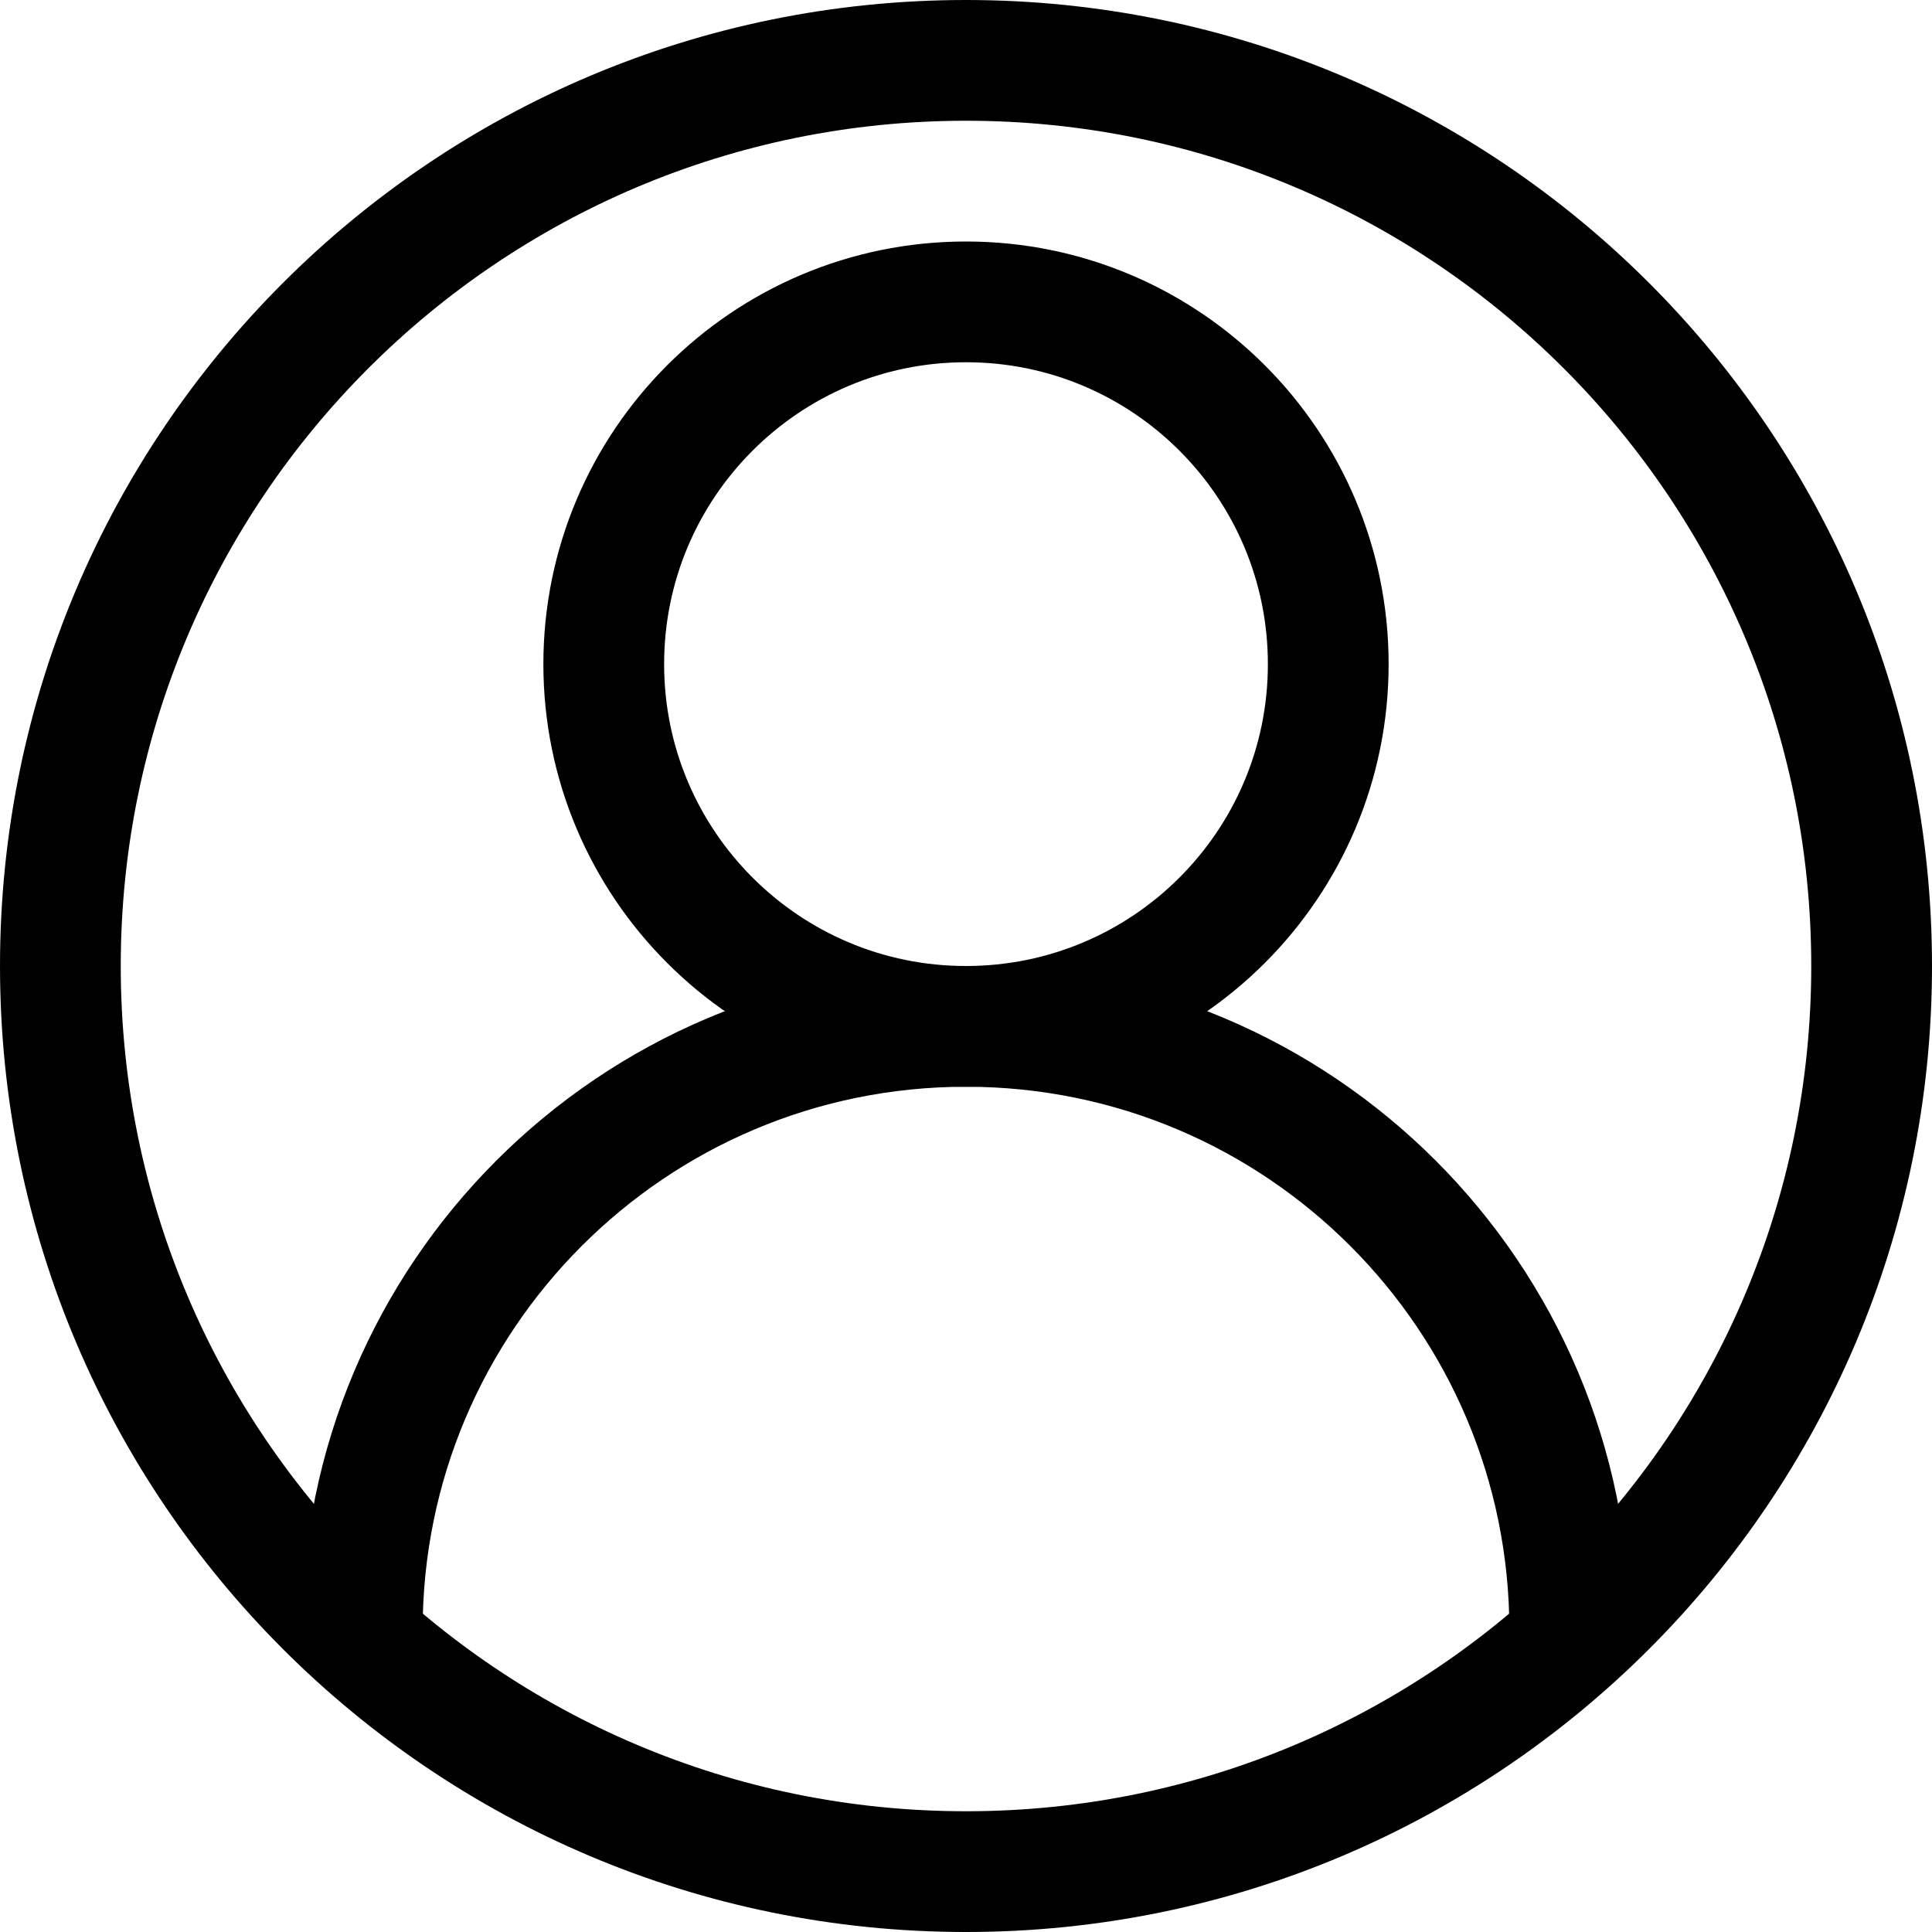
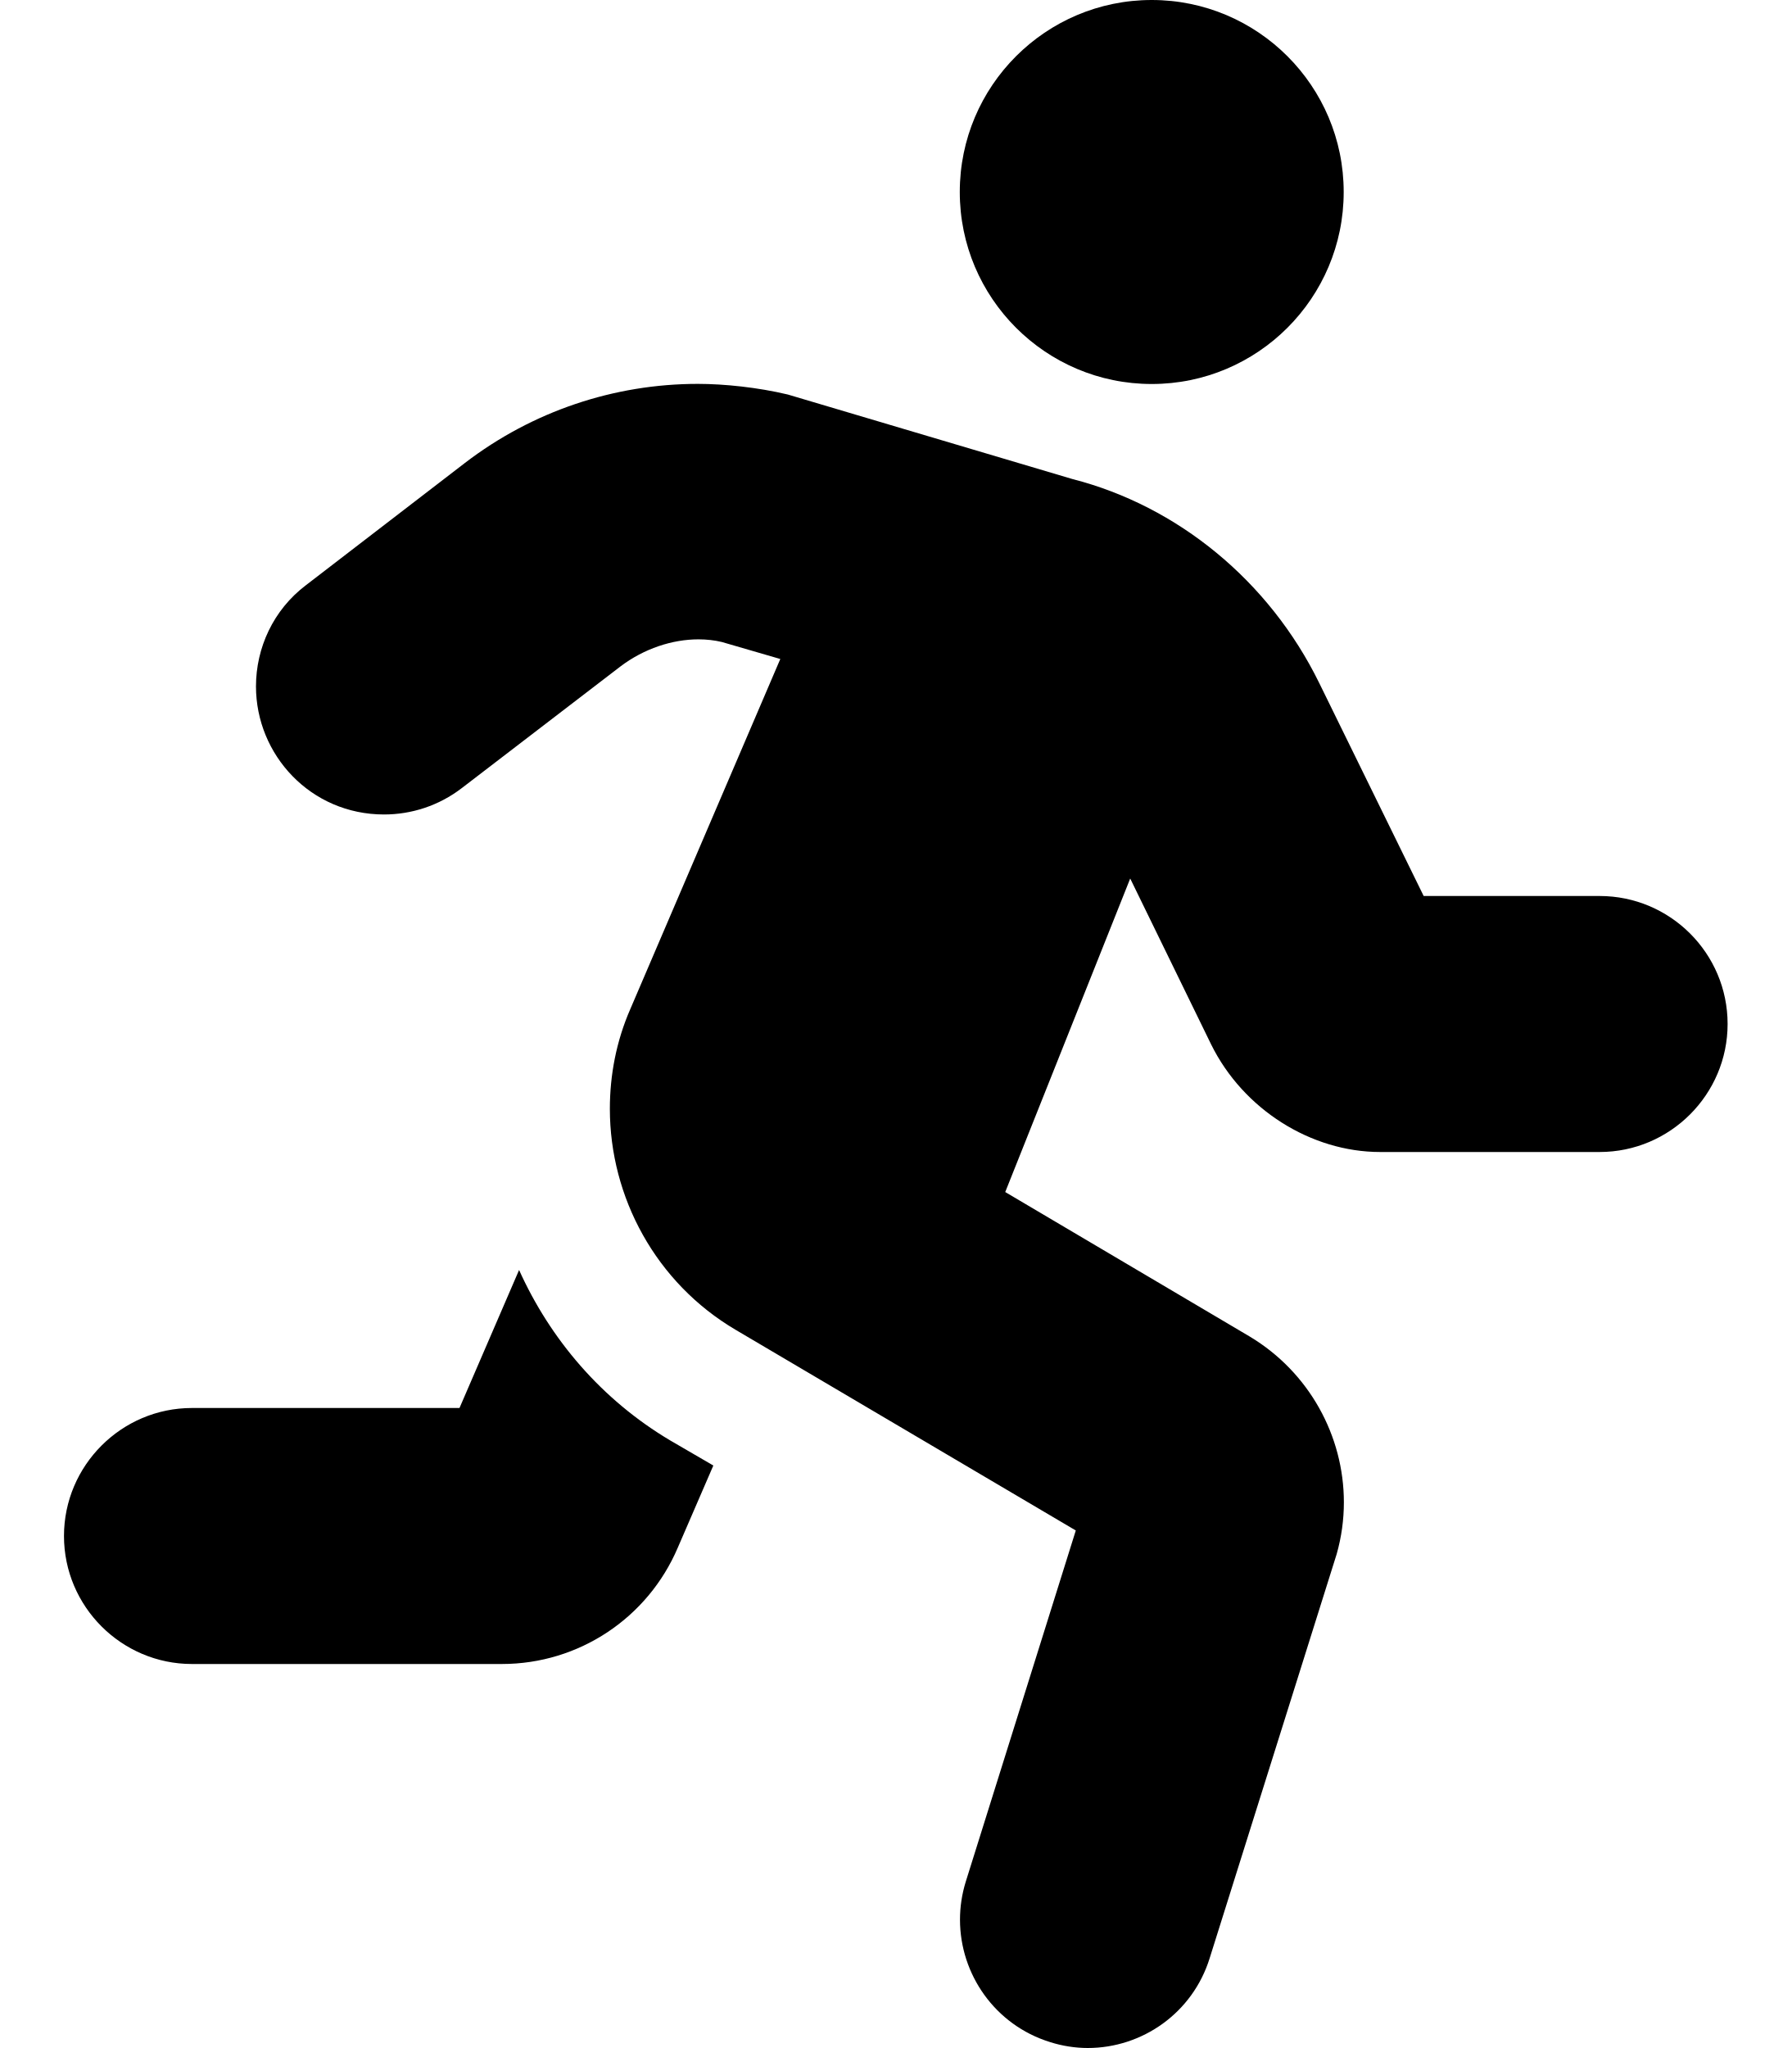
- <svg xmlns="http://www.w3.org/2000/svg" enable-background="new 0 0 32 32" id="Stock_cut" version="1.1" viewBox="0 0 32 32" xml:space="preserve">
-   <g>
-     <circle cx="16" cy="16" fill="none" r="15" stroke="#000000" stroke-linejoin="round" stroke-miterlimit="10" stroke-width="2" />
-     <path d="M26,27L26,27   c0-5.523-4.477-10-10-10h0c-5.523,0-10,4.477-10,10v0" fill="none" stroke="#000000" stroke-linejoin="round" stroke-miterlimit="10" stroke-width="2" />
-     <circle cx="16" cy="11" fill="none" r="6" stroke="#000000" stroke-linejoin="round" stroke-miterlimit="10" stroke-width="2" />
-   </g>
+ <svg xmlns="http://www.w3.org/2000/svg" viewBox="0 0 448 512">
+   <path d="M400 224h-44l-26.12-53.25c-12.5-25.5-35.38-44.25-61.75-51L197 98.63C189.5 96.84 181.1 95.97 174.5 95.97c-20.88 0-41.33 6.81-58.26 19.78L76.5 146.3C68.31 152.5 64.01 162 64.01 171.6c0 17.11 13.67 32.02 32.02 32.02c6.808 0 13.67-2.158 19.47-6.616l39.63-30.38c5.92-4.488 13.01-6.787 19.53-6.787c2.017 0 3.981 .22 5.841 .662l14.62 4.25l-37.5 87.5C154.1 260.3 152.5 268.8 152.5 277.2c0 22.09 11.49 43.52 31.51 55.29l85 50.13l-27.5 87.75c-.988 3.174-1.458 6.388-1.458 9.55c0 13.65 8.757 26.31 22.46 30.58C265.6 511.5 268.9 512 272 512c13.62 0 26.25-8.75 30.5-22.5l31.75-101c1.211-4.278 1.796-8.625 1.796-12.93c0-16.57-8.661-32.51-23.55-41.44l-61.13-36.12l31.25-78.38l20.25 41.5C310.9 277.4 327.9 288 345.1 288H400c17.62 0 32-14.38 32-32C432 238.3 417.6 224 400 224zM288 96c26.5 0 48-21.5 48-48s-21.5-48-48-48s-48 21.5-48 48S261.5 96 288 96zM129.8 317.5L114.9 352H48c-17.62 0-32 14.38-32 32s14.38 32 32 32h77.5c19.25 0 36.5-11.5 44-29.12l8.875-20.5l-10.75-6.25C150.4 349.9 137.6 334.8 129.8 317.5z" />
</svg>
